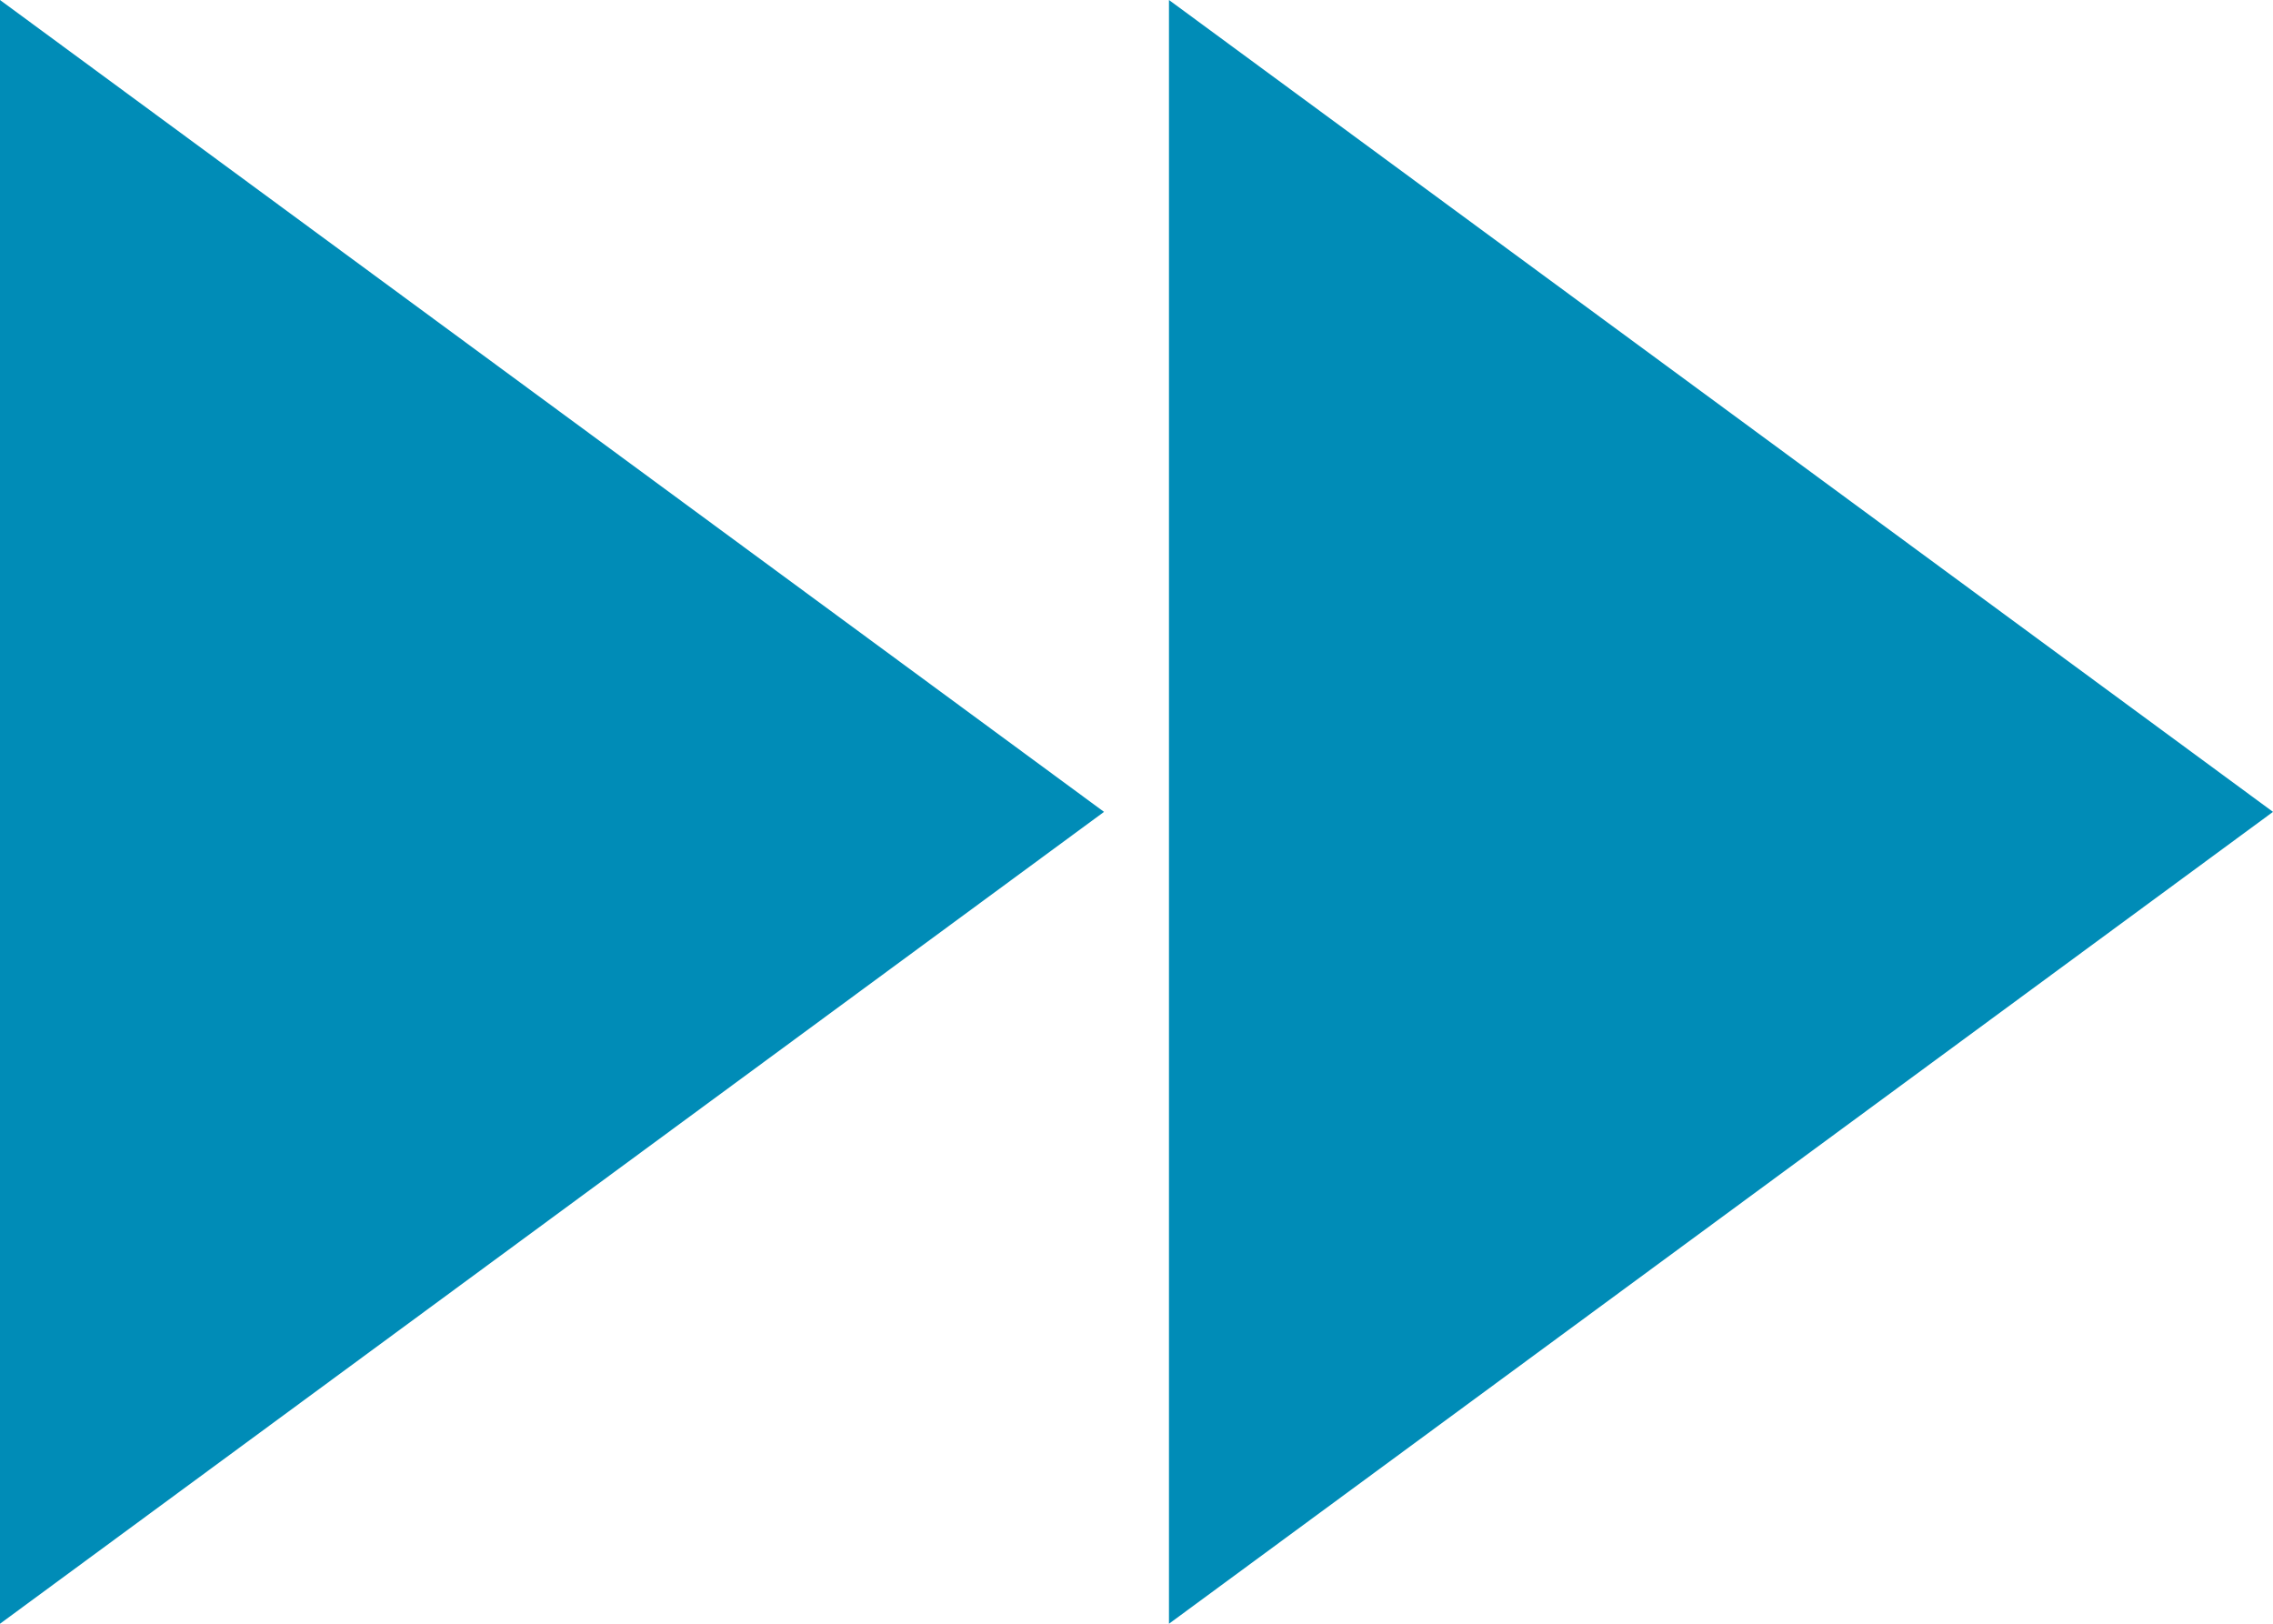
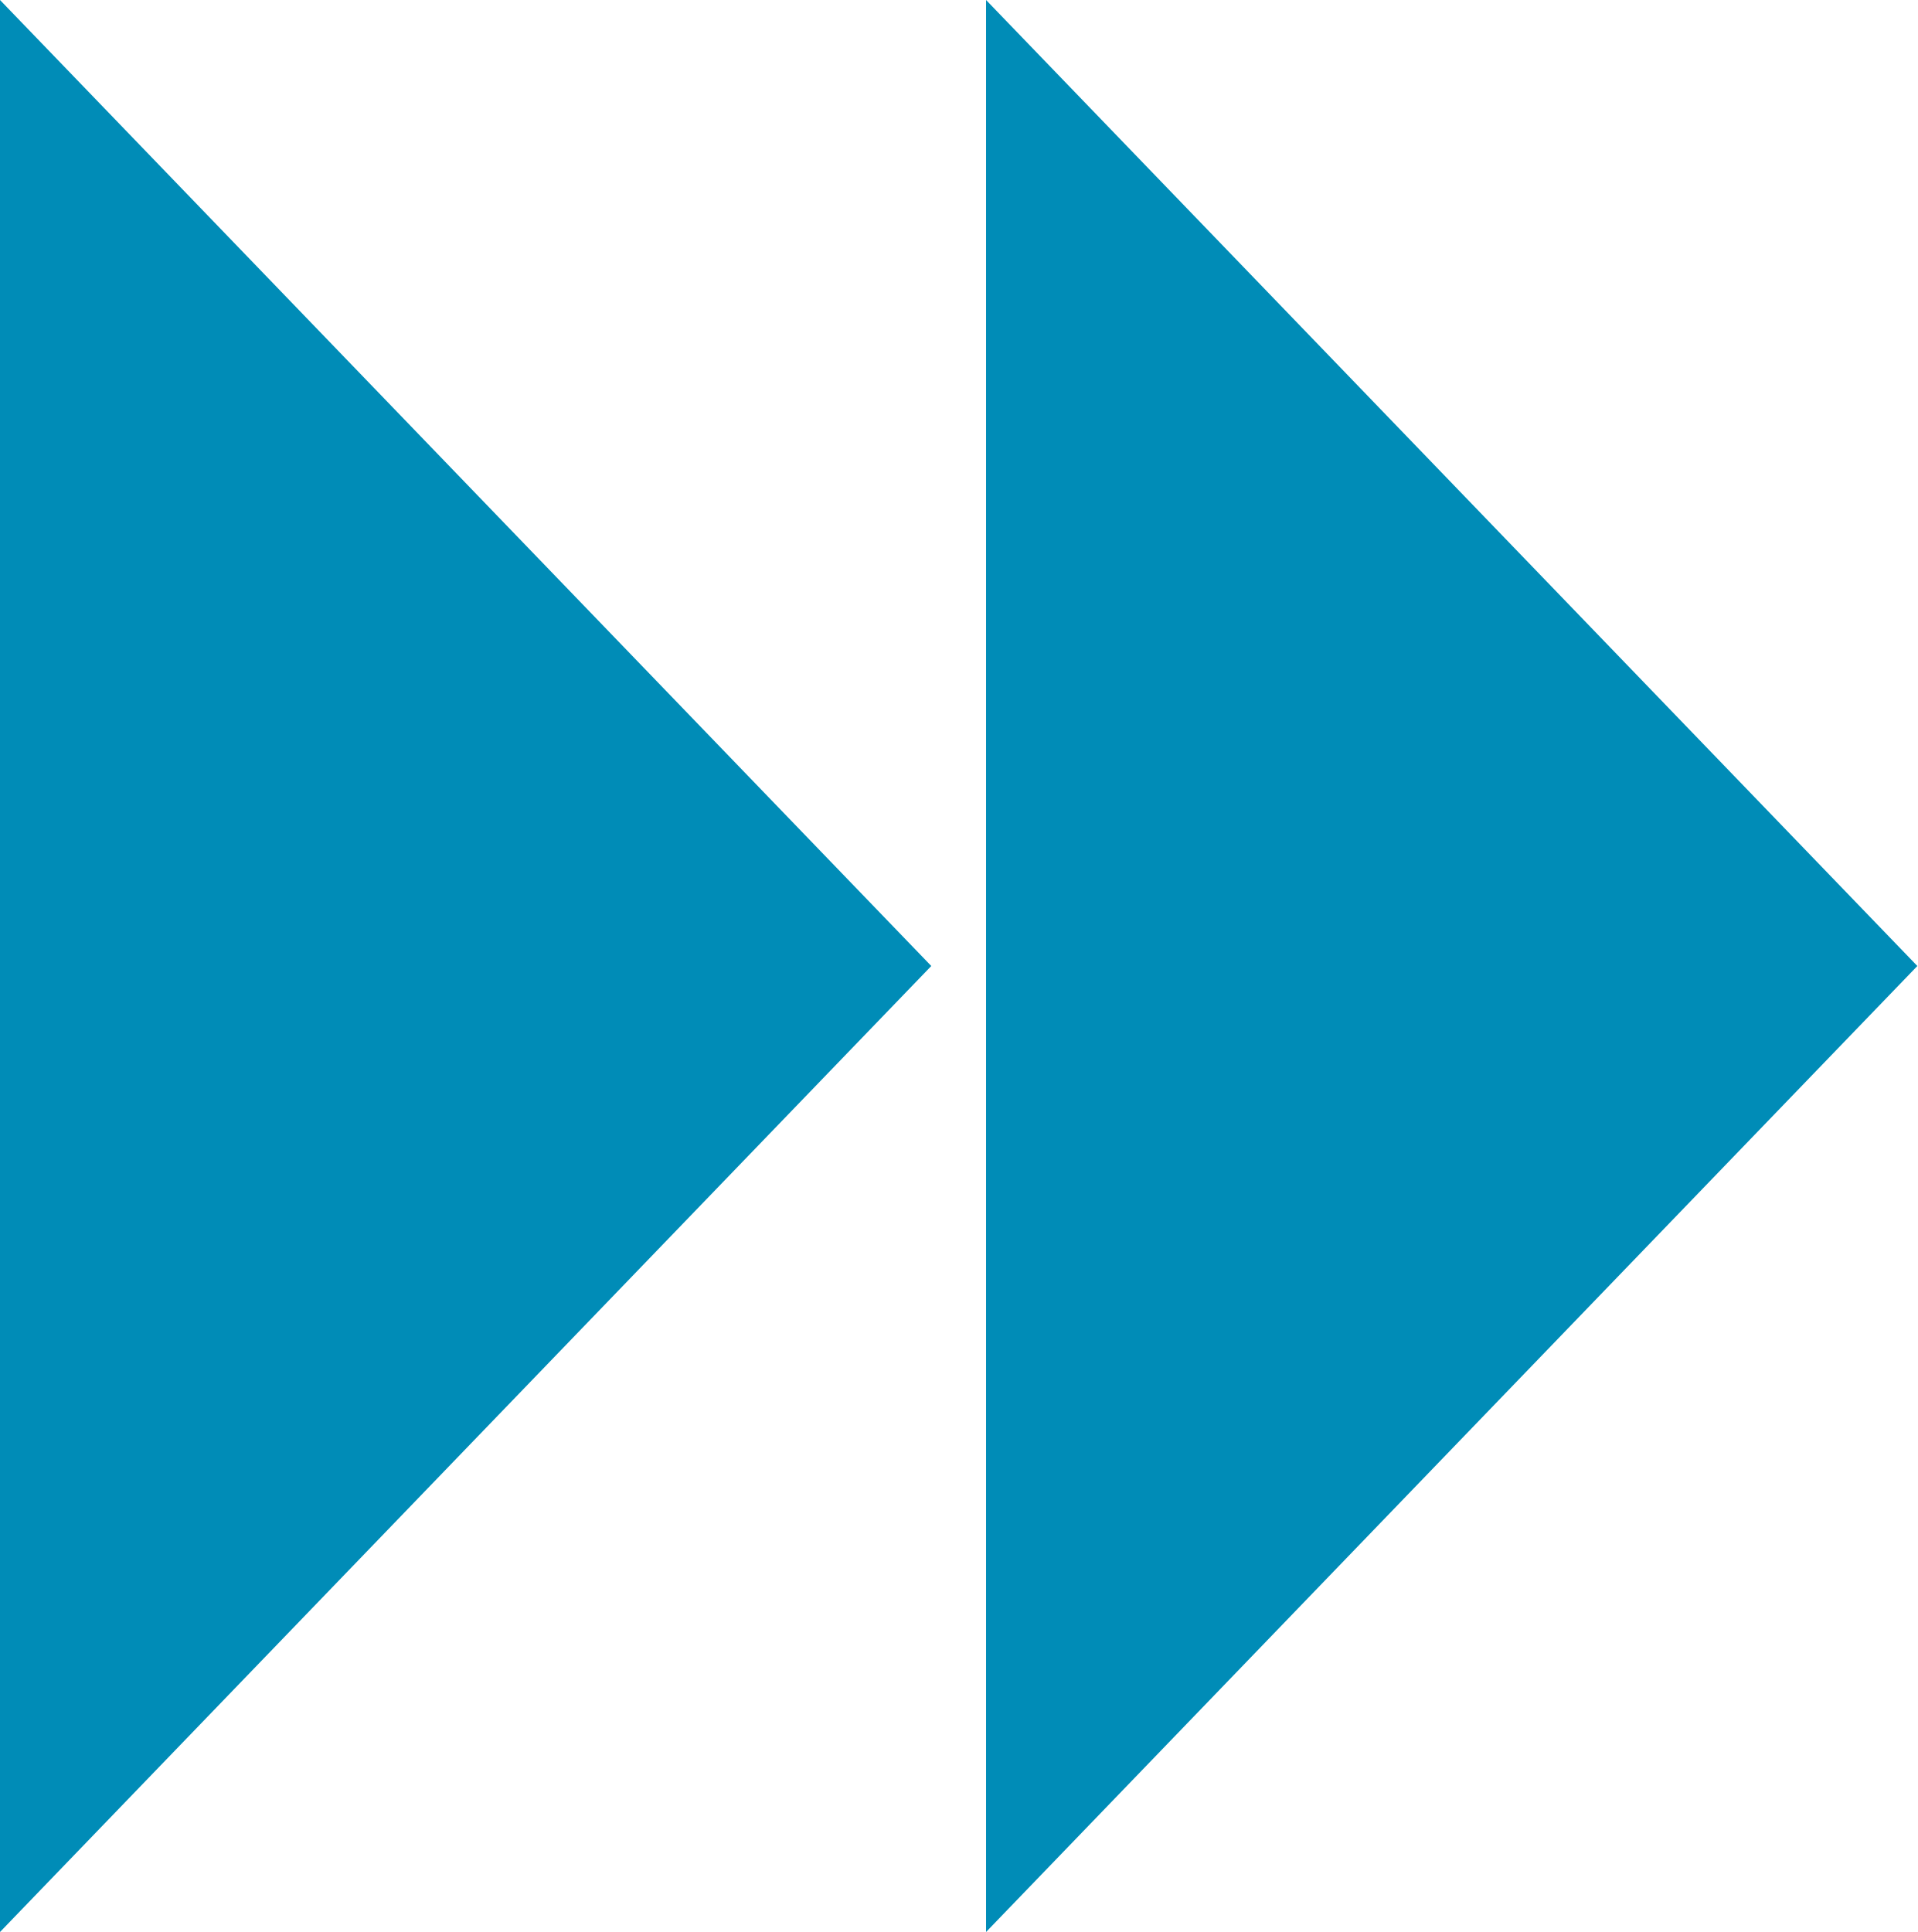
- <svg xmlns="http://www.w3.org/2000/svg" width="70" height="50" viewBox="0 0 70 50">
-   <path id="fast-forward-2f931168d4ea3e5712e7424354c33ef8" d="M170.667,306l34-25-34-25Zm36-50v50l34-25Z" transform="translate(-170.667 -256)" fill="#008cb7" />
+ <svg xmlns="http://www.w3.org/2000/svg" width="105.3" height="106.1" viewBox="0 0 105.3 106.1">
+   <path id="fast-forward-2f931168d4ea3e5712e7424354c33ef8" d="M170.667,362.1l51.146-53.05L170.667,256ZM224.821,256V362.1l51.146-53.05Z" transform="translate(-170.667 -256)" fill="#008cb7" />
</svg>
